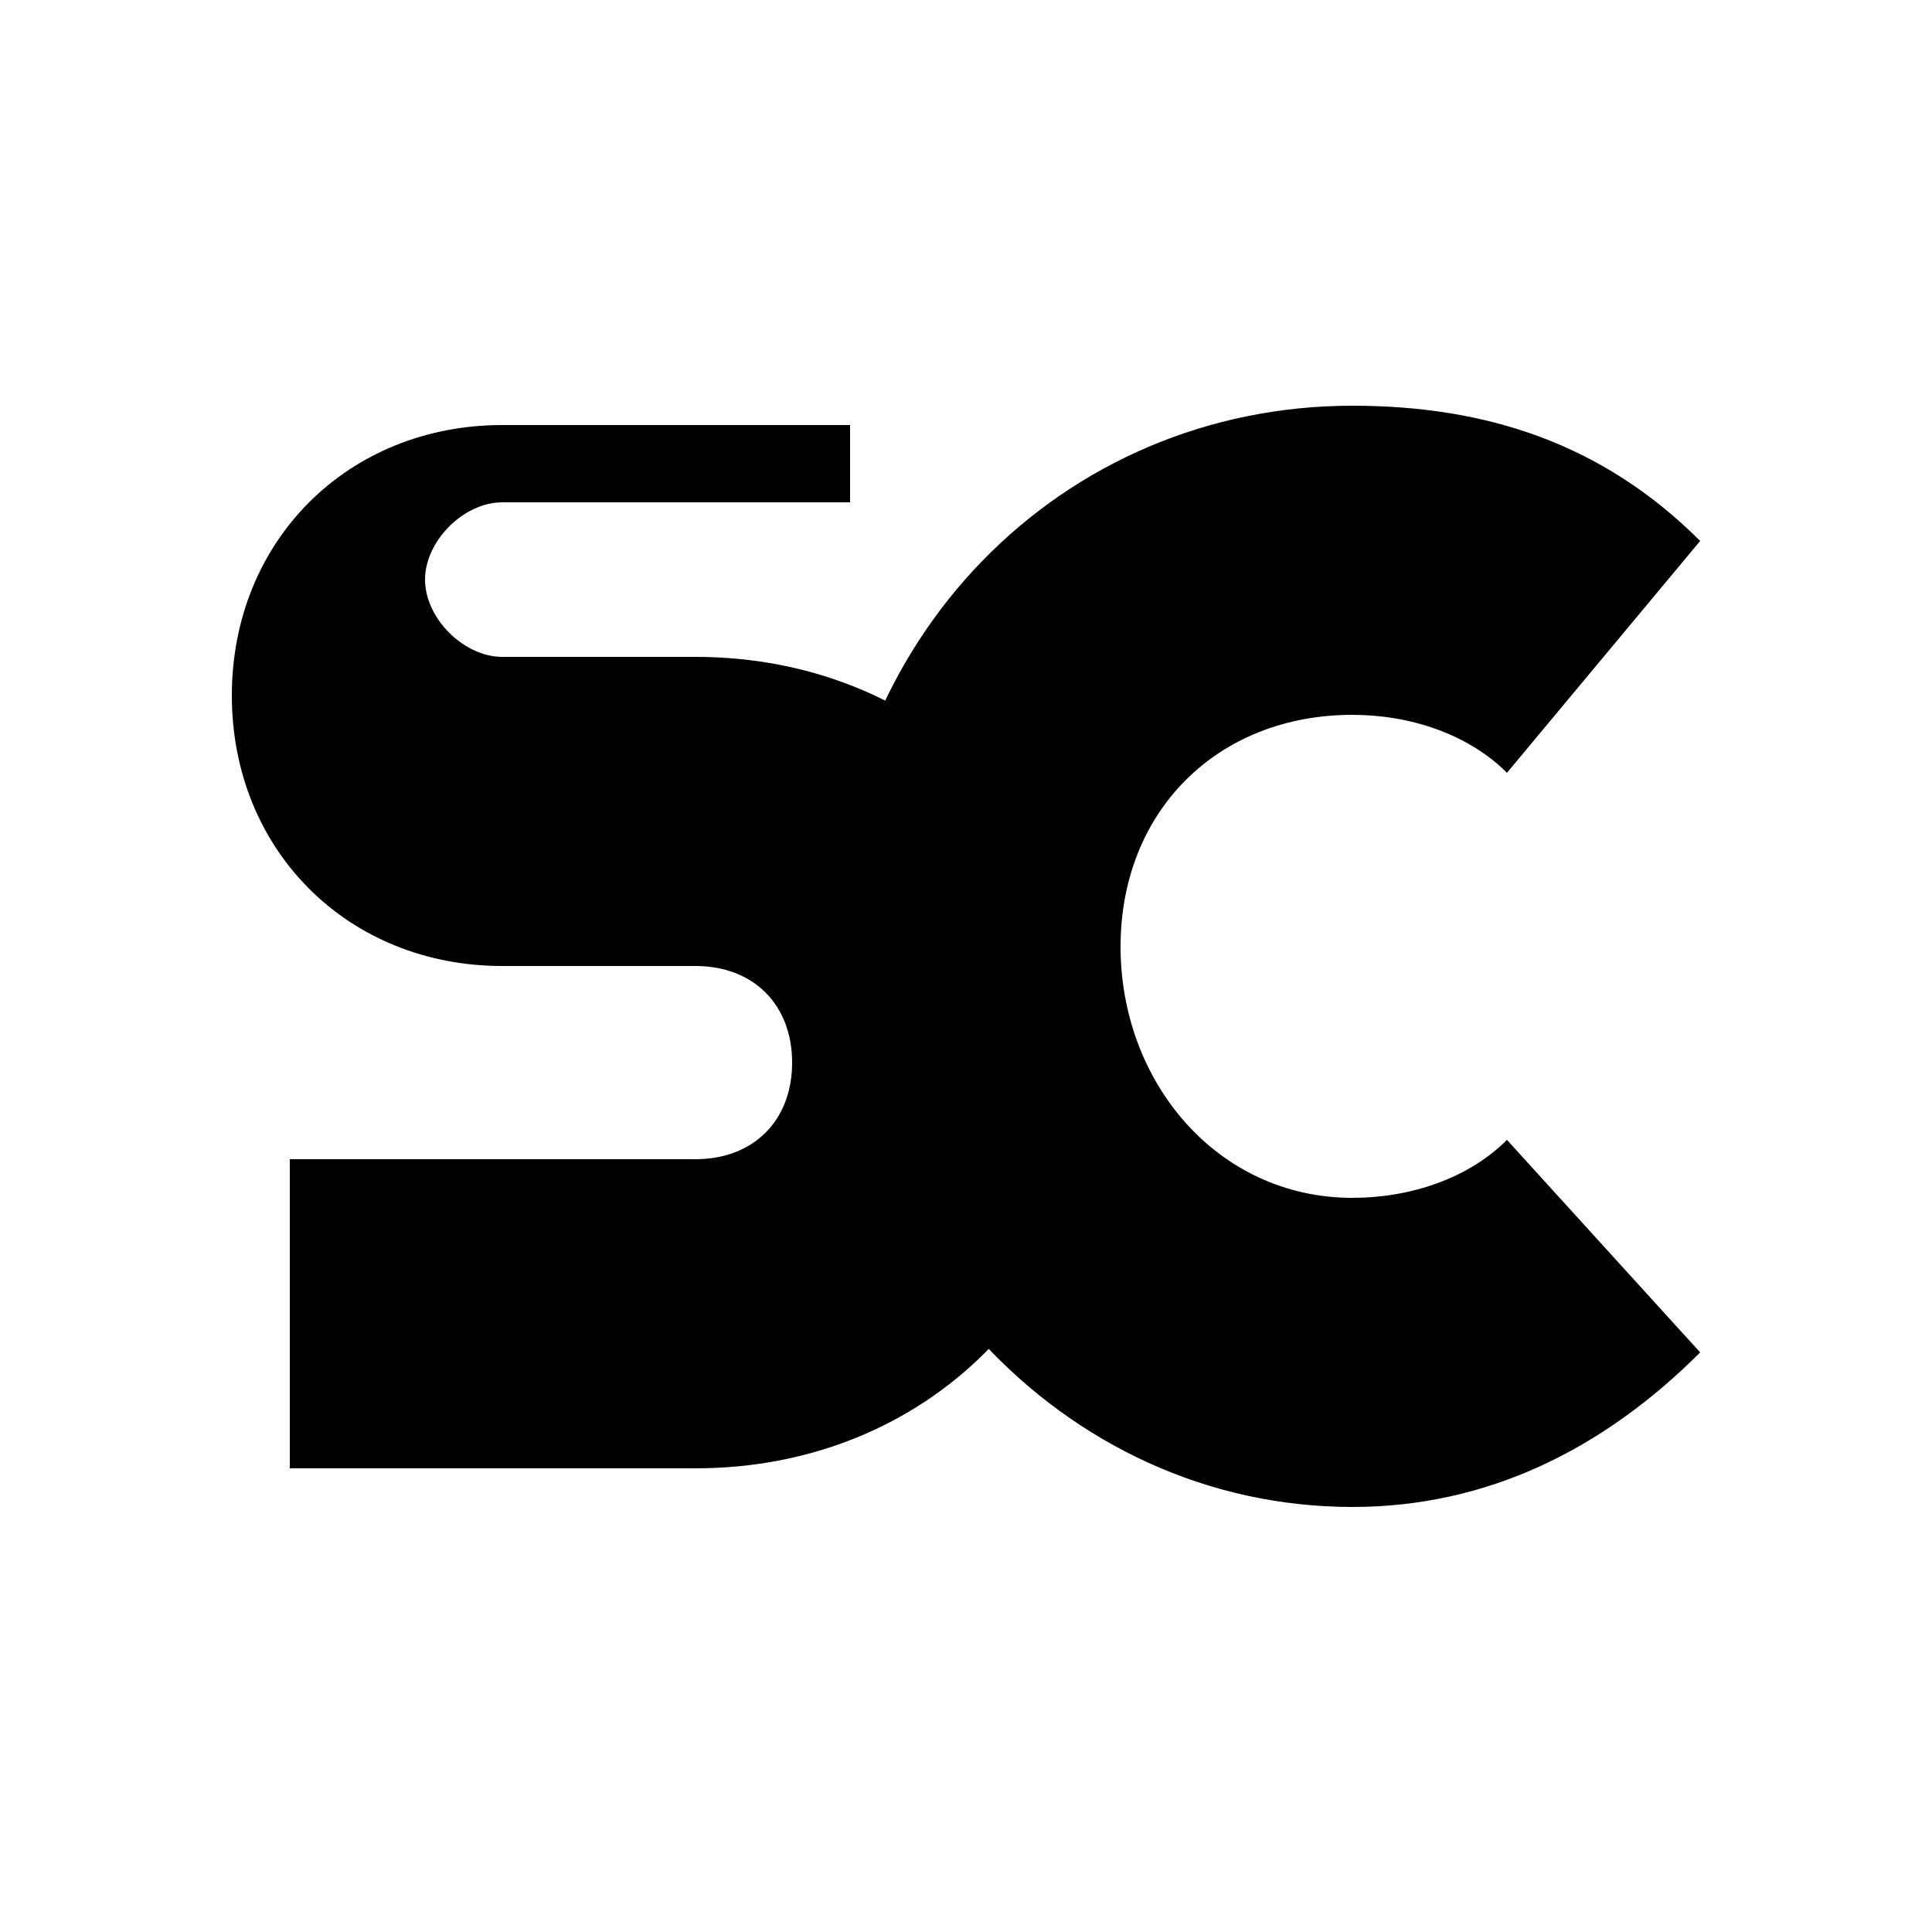
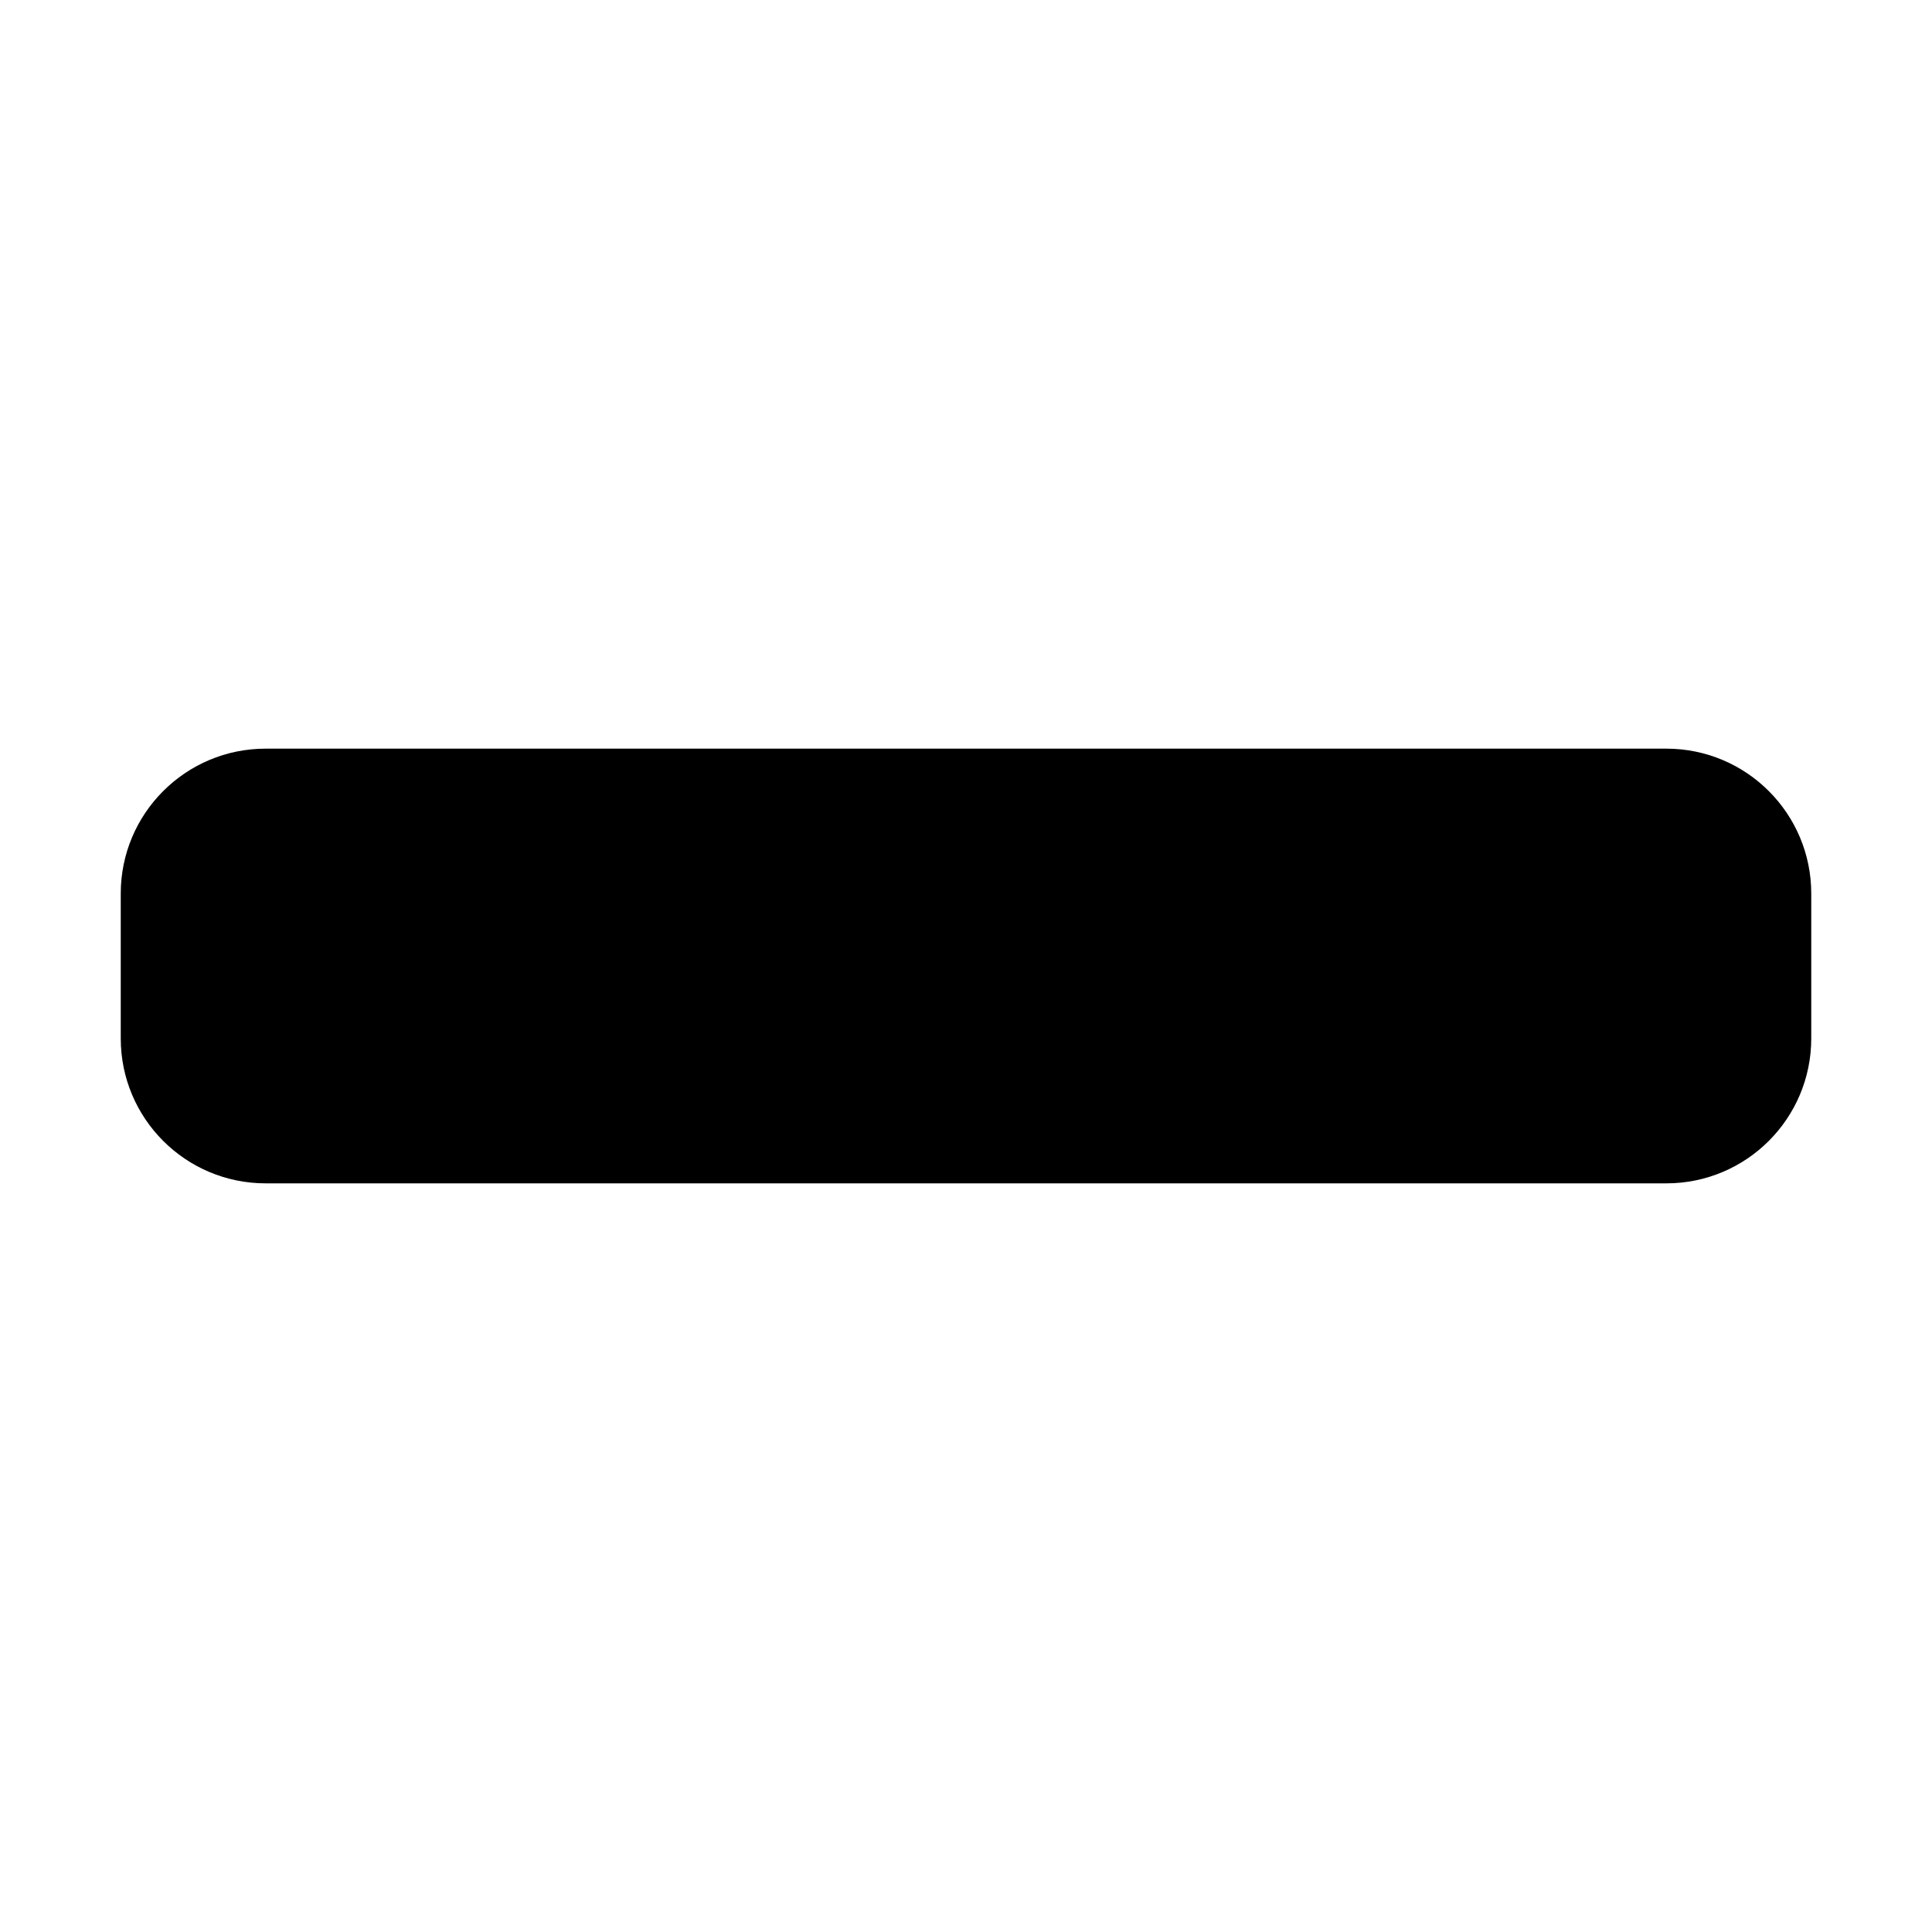
- <svg xmlns="http://www.w3.org/2000/svg" viewBox="0 0 100 100">
-   <g fill="#000">
-     <path d="M44 22H26c-8 0-14 6-14 14s6 14 14 14h10c3 0 5 2 5 5s-2 5-5 5H15v16h21c12 0 21-9 21-21s-9-21-21-21H26c-2 0-4-2-4-4s2-4 4-4h18V22z" />
-     <path d="M88 28c-5-5-11-7-18-7-15 0-27 12-27 28s12 29 27 29c7 0 13-3 18-8L78 59c-2 2-5 3-8 3-7 0-12-6-12-13s5-12 12-12c3 0 6 1 8 3l10-12z" />
-   </g>
+ <svg xmlns="http://www.w3.org/2000/svg" viewBox="0 0 16 16">
+   <rect x="1" y="6.2" width="14" height="3.6" rx="1.2" />
+   <rect x="2.4" y="7.1" width="2.2" height="1.8" rx="0.3" />
+   <rect x="11.4" y="7.1" width="2.2" height="1.8" rx="0.3" />
</svg>
